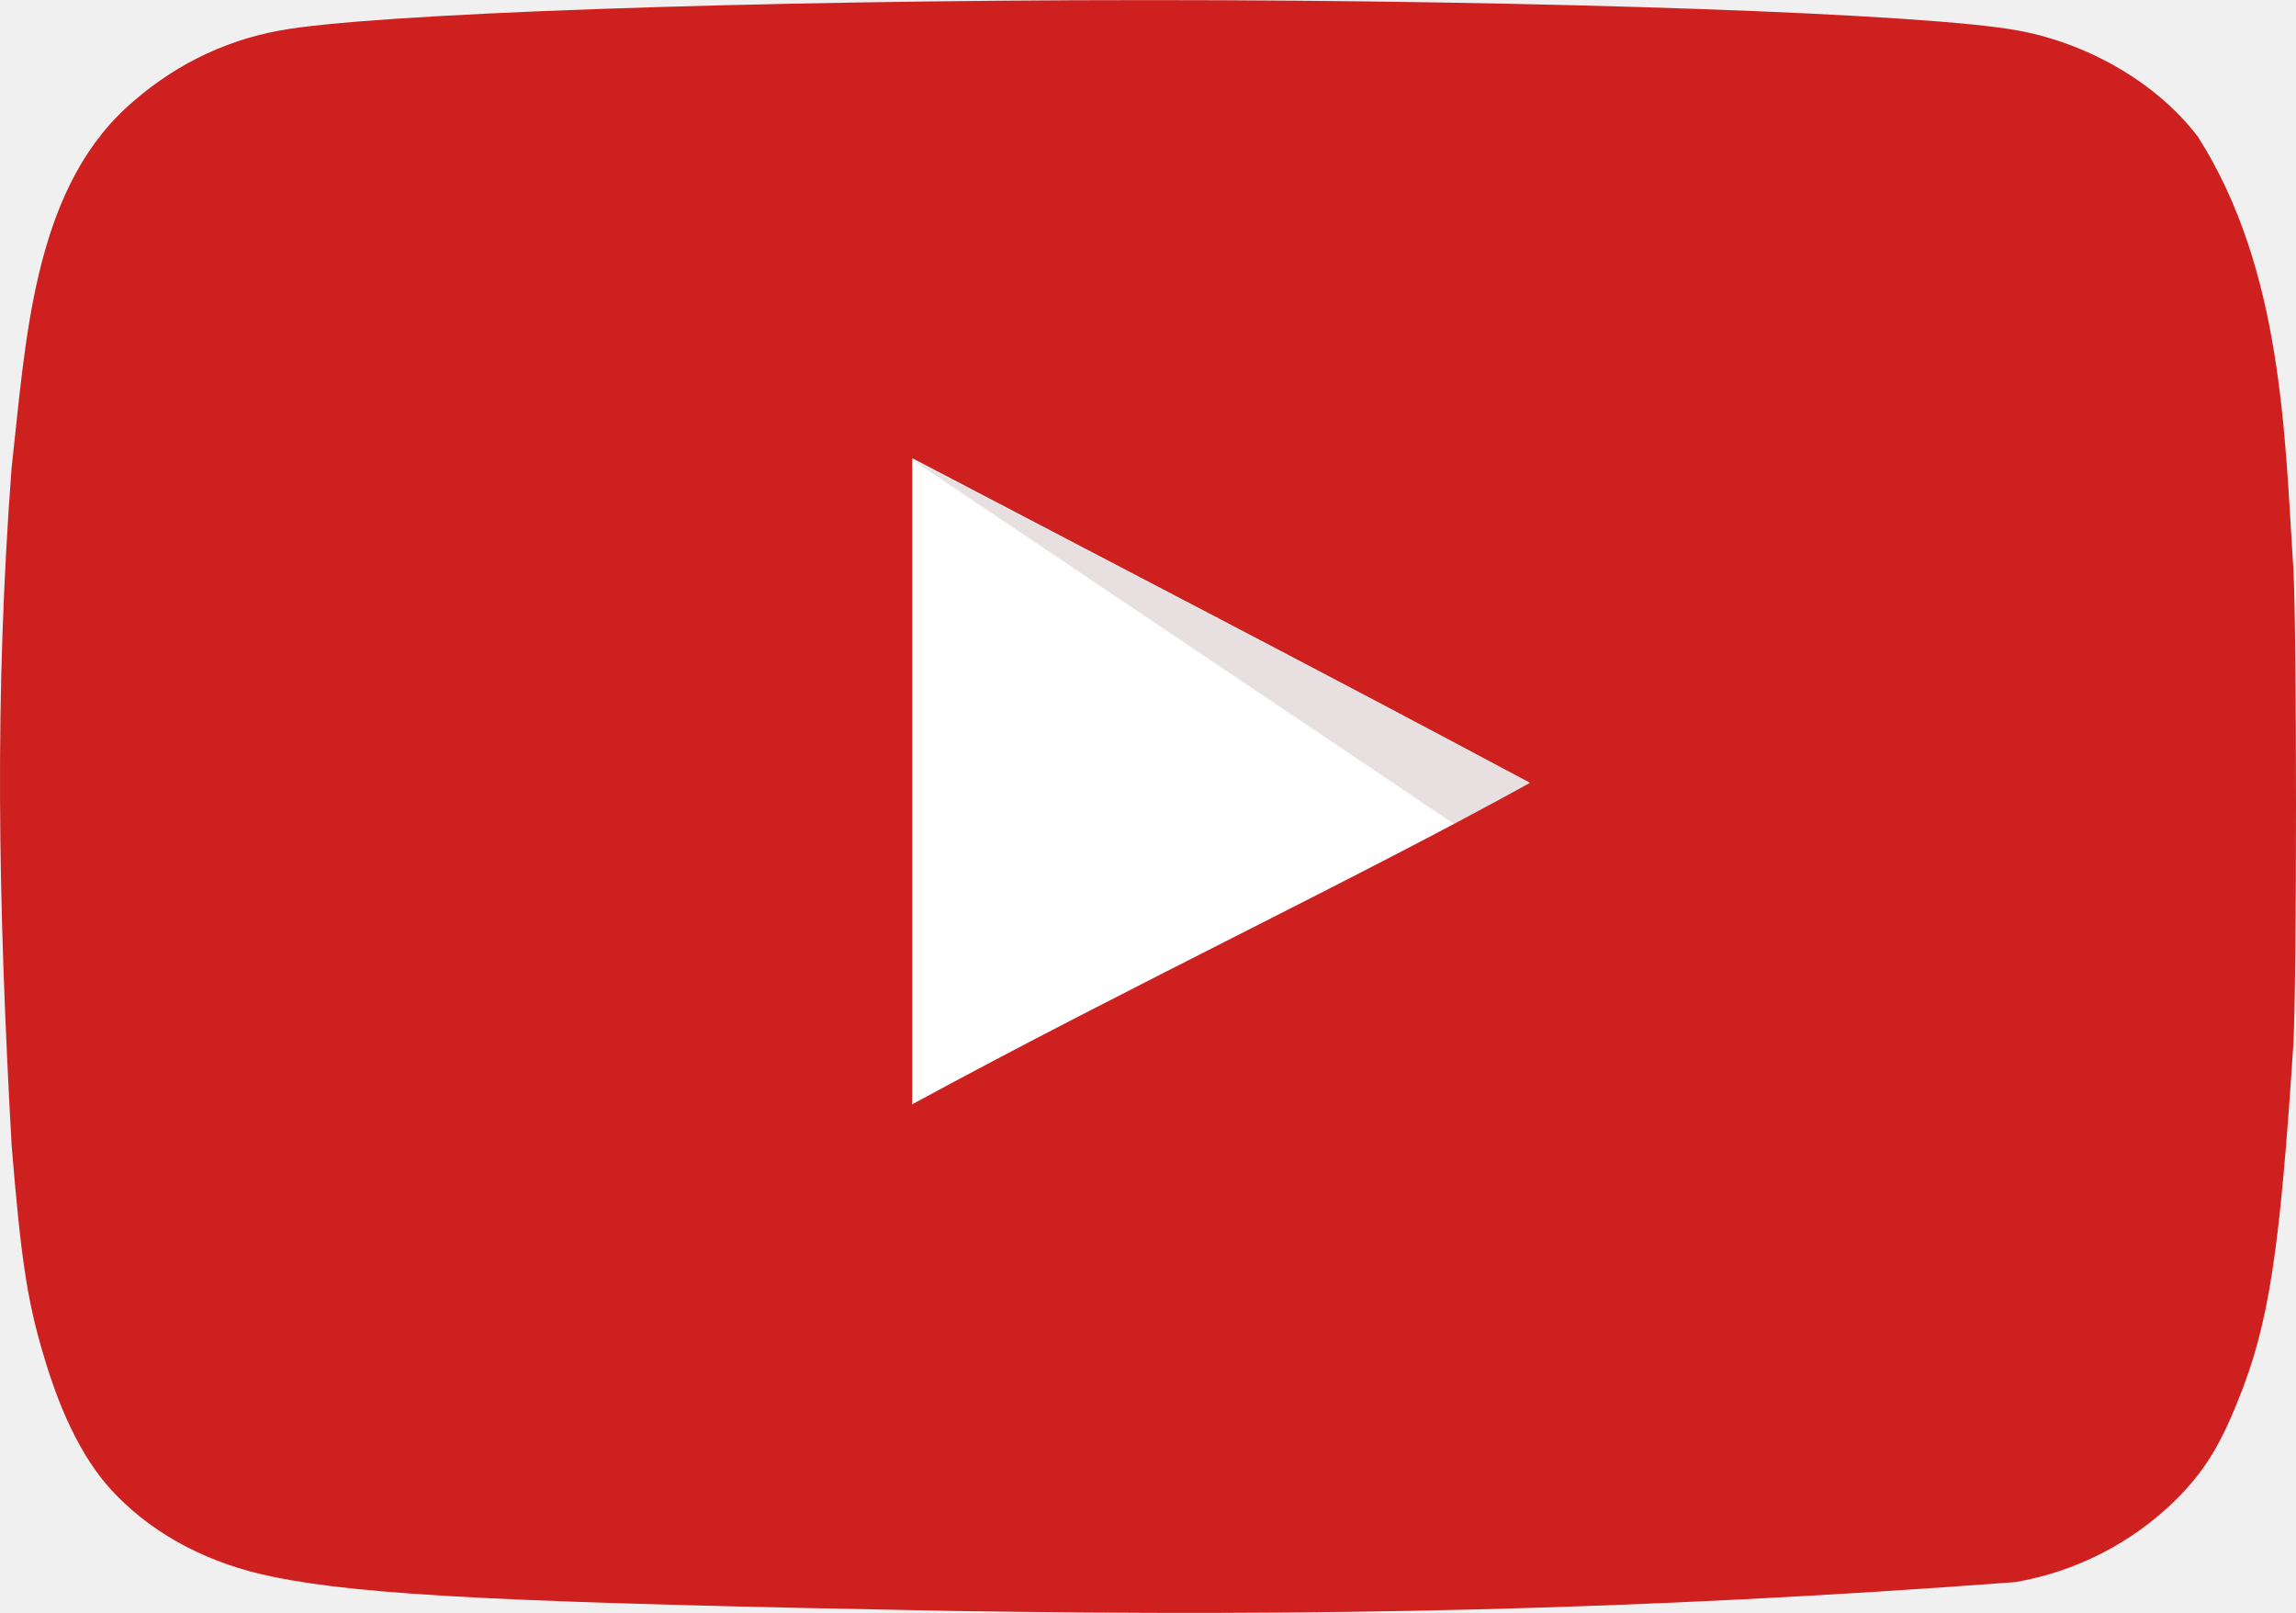
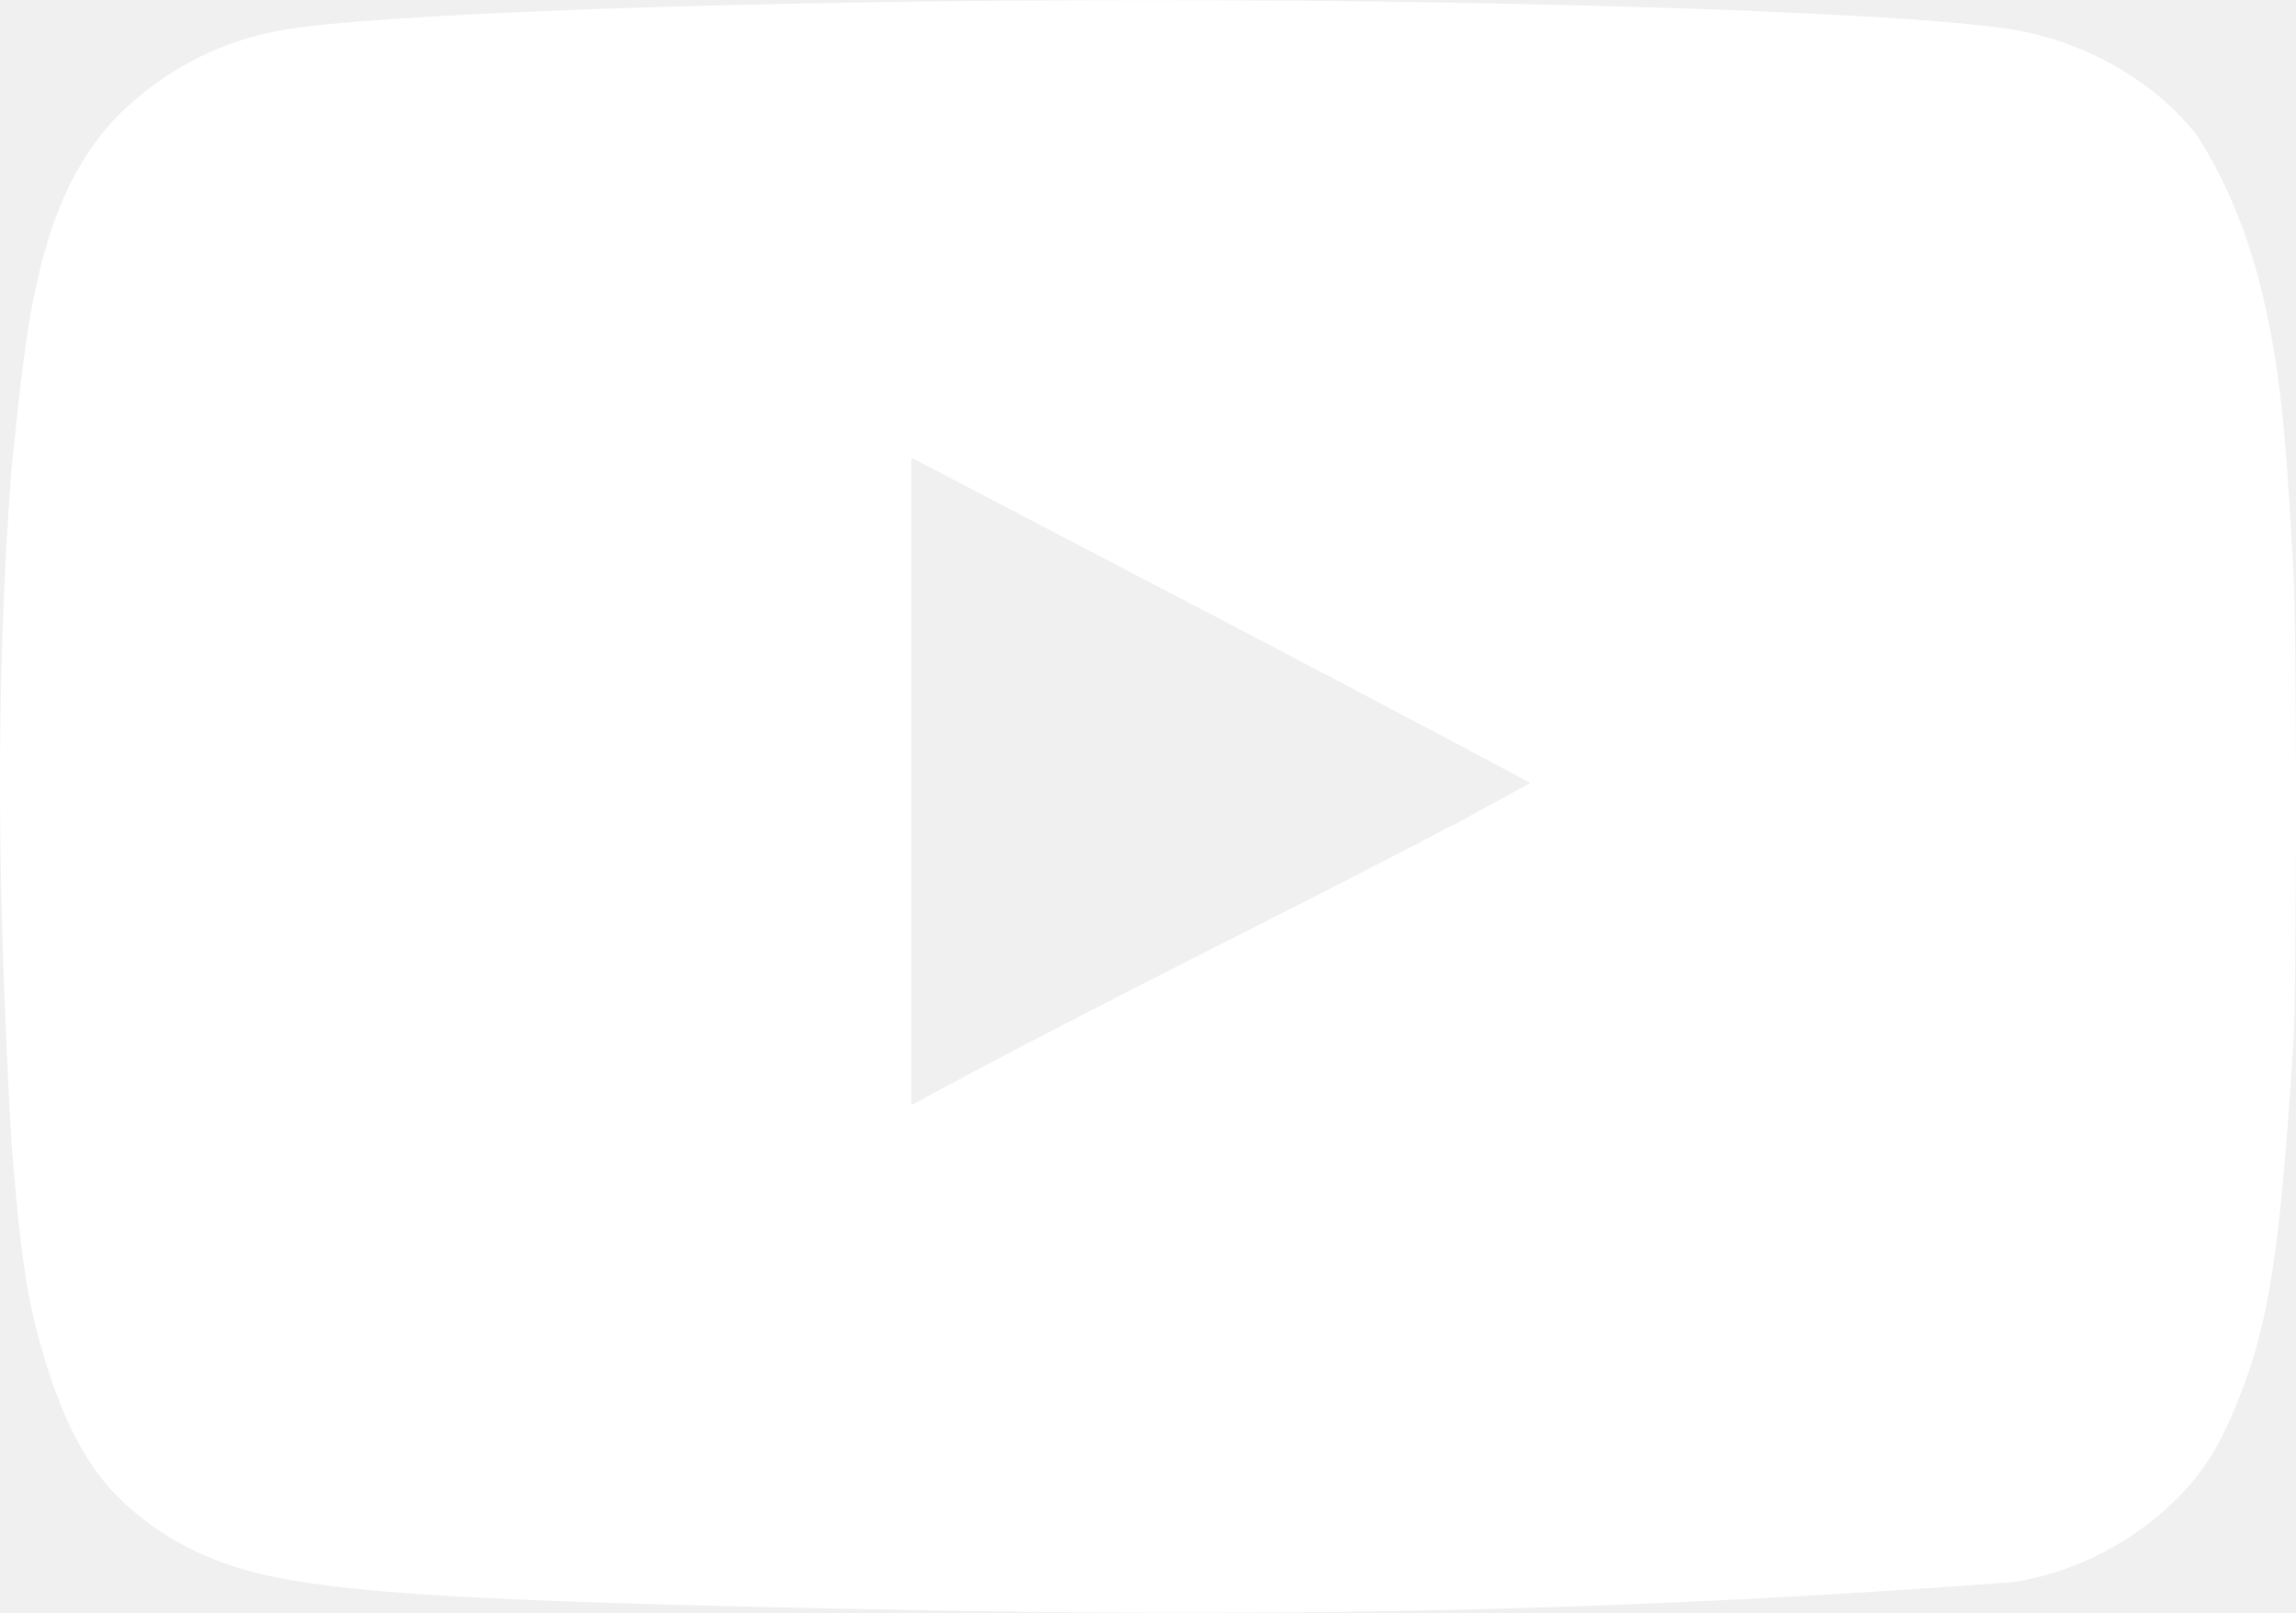
- <svg xmlns="http://www.w3.org/2000/svg" width="2500" height="1756" viewBox="5.368 13.434 53.9 37.855">
-   <path fill="#FFF" d="M41.272 31.81c-4.942-2.641-9.674-5.069-14.511-7.604v15.165c5.09-2.767 10.455-5.301 14.532-7.561h-.021z" />
-   <path fill="#E8E0E0" d="M41.272 31.81c-4.942-2.641-14.511-7.604-14.511-7.604l12.758 8.575c.001 0-2.324 1.289 1.753-.971z" />
-   <path fill="#CD201F" d="M27.691 51.242c-10.265-.189-13.771-.359-15.926-.803-1.458-.295-2.725-.95-3.654-1.9-.718-.719-1.289-1.816-1.732-3.338-.38-1.268-.528-2.323-.739-4.9-.323-5.816-.4-10.571 0-15.884.33-2.934.49-6.417 2.682-8.449 1.035-.951 2.239-1.563 3.591-1.816 2.112-.401 11.11-.718 20.425-.718 9.294 0 18.312.317 20.426.718 1.689.317 3.273 1.267 4.203 2.492 2 3.146 2.035 7.058 2.238 10.118.084 1.458.084 9.737 0 11.195-.316 4.836-.57 6.547-1.288 8.321-.444 1.12-.823 1.711-1.479 2.366a7.085 7.085 0 0 1-3.76 1.922c-8.883.668-16.426.813-24.987.676zM41.294 31.81c-4.942-2.641-9.674-5.09-14.511-7.625v15.166c5.09-2.767 10.456-5.302 14.532-7.562l-.021.021z" />
+ <svg xmlns="http://www.w3.org/2000/svg" version="1.1" id="Camada_1" x="0px" y="0px" viewBox="0 0 2500 1756" style="enable-background:new 0 0 2500 1756;" xml:space="preserve">
+   <style type="text/css">
+ 	.st0{fill:#FFFFFF;}
+ </style>
+   <path class="st0" d="M2497.1,618.3c-9.4-141.9-11-323.4-103.8-469.3c-43.1-56.8-116.6-100.9-194.9-115.6  C2100.3,14.8,1682,0.1,1250.9,0.1c-432.1,0-849.4,14.7-947.4,33.3C240.9,45.1,185,73.5,137,117.6C35.3,211.9,27.9,373.4,12.6,509.5  c-18.6,246.4-15,467,0,736.7c9.8,119.5,16.7,168.5,34.3,227.3c20.5,70.6,47,121.5,80.3,154.8c43.1,44.1,101.9,74.4,169.5,88.1  c100,20.6,262.6,28.5,738.7,37.2l0,0c397.1,6.4,746.9-0.4,1159-31.4c65.8-11.3,126.7-42.4,174.4-89.1c30.4-30.4,48-57.8,68.6-109.7  c33.3-82.3,45.1-161.6,59.7-385.9C2501,1069.9,2501,685.9,2497.1,618.3z M1609.8,883.2c-109.4,60.7-25.7,14.3-25.8,14.3l-0.4-0.3  c-175.8,93.2-388.3,195.6-591.3,305.9V499.7c0,0,0.3,0.2,1,0.5v-1.5c224.2,117.5,443.6,231,672.7,353.5c-0.1,0.1-0.3,0.1-0.4,0.2  h0.7C1648,862.6,1629.1,872.8,1609.8,883.2z" />
</svg>
